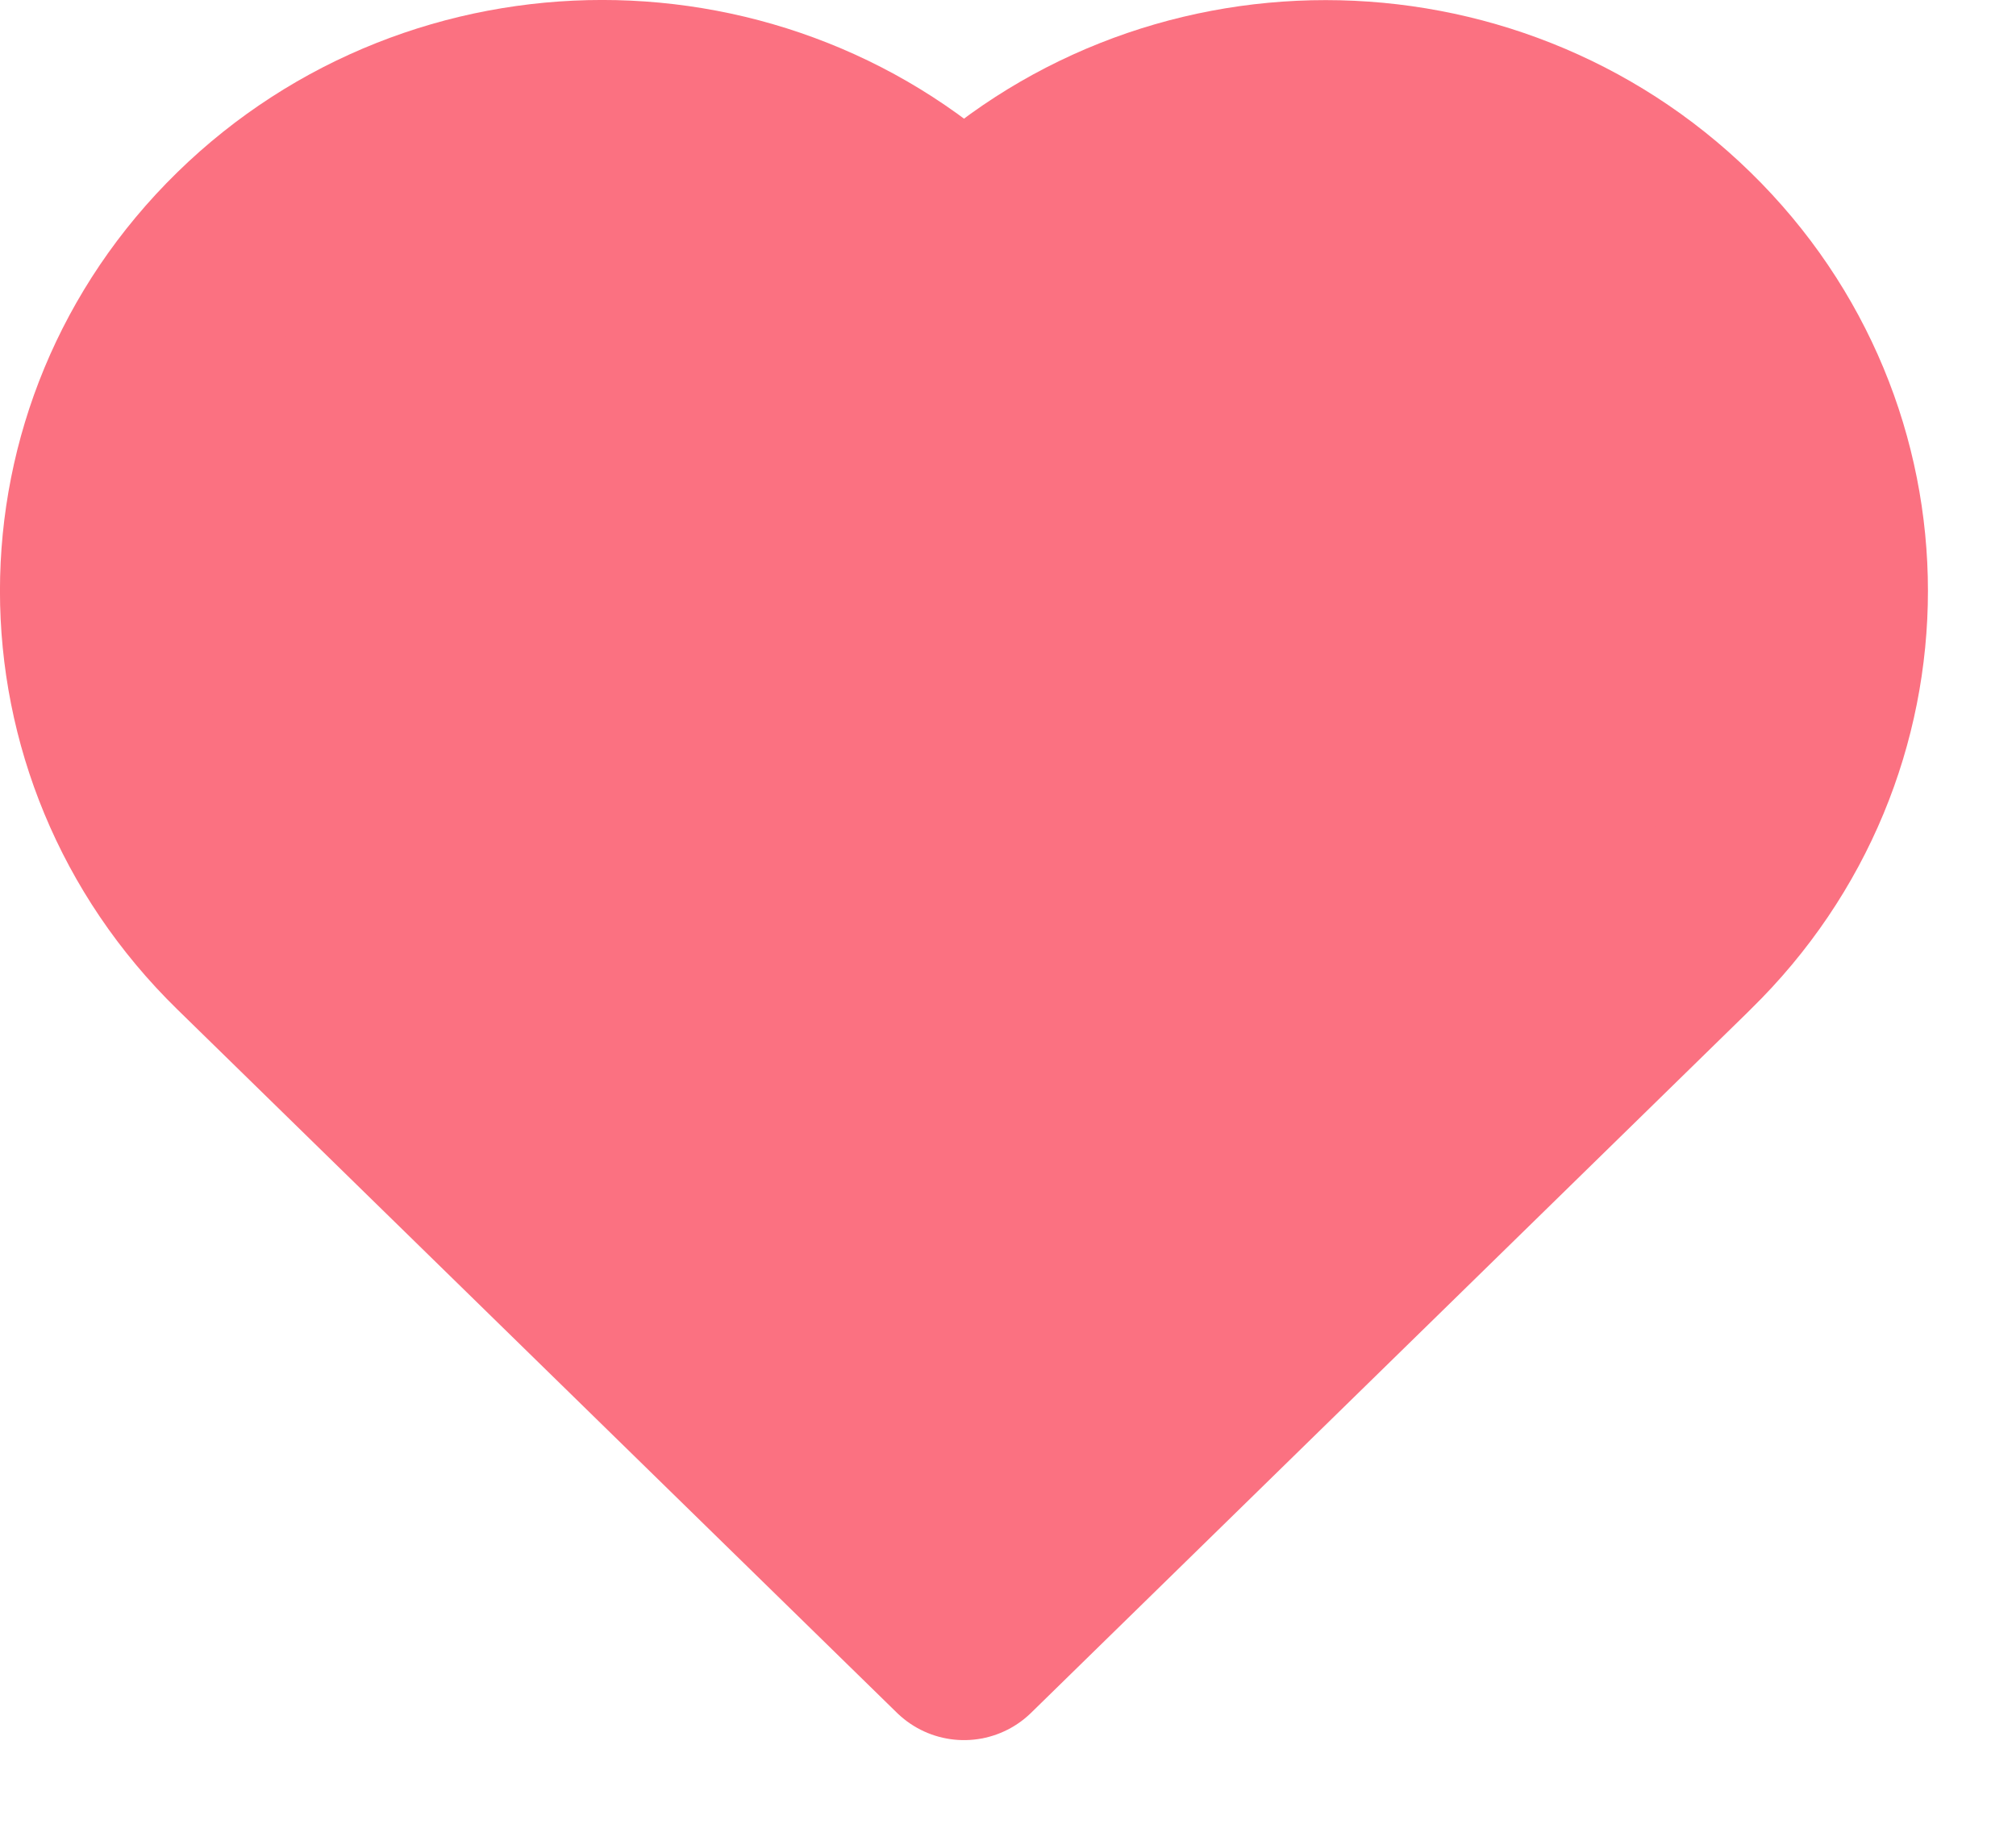
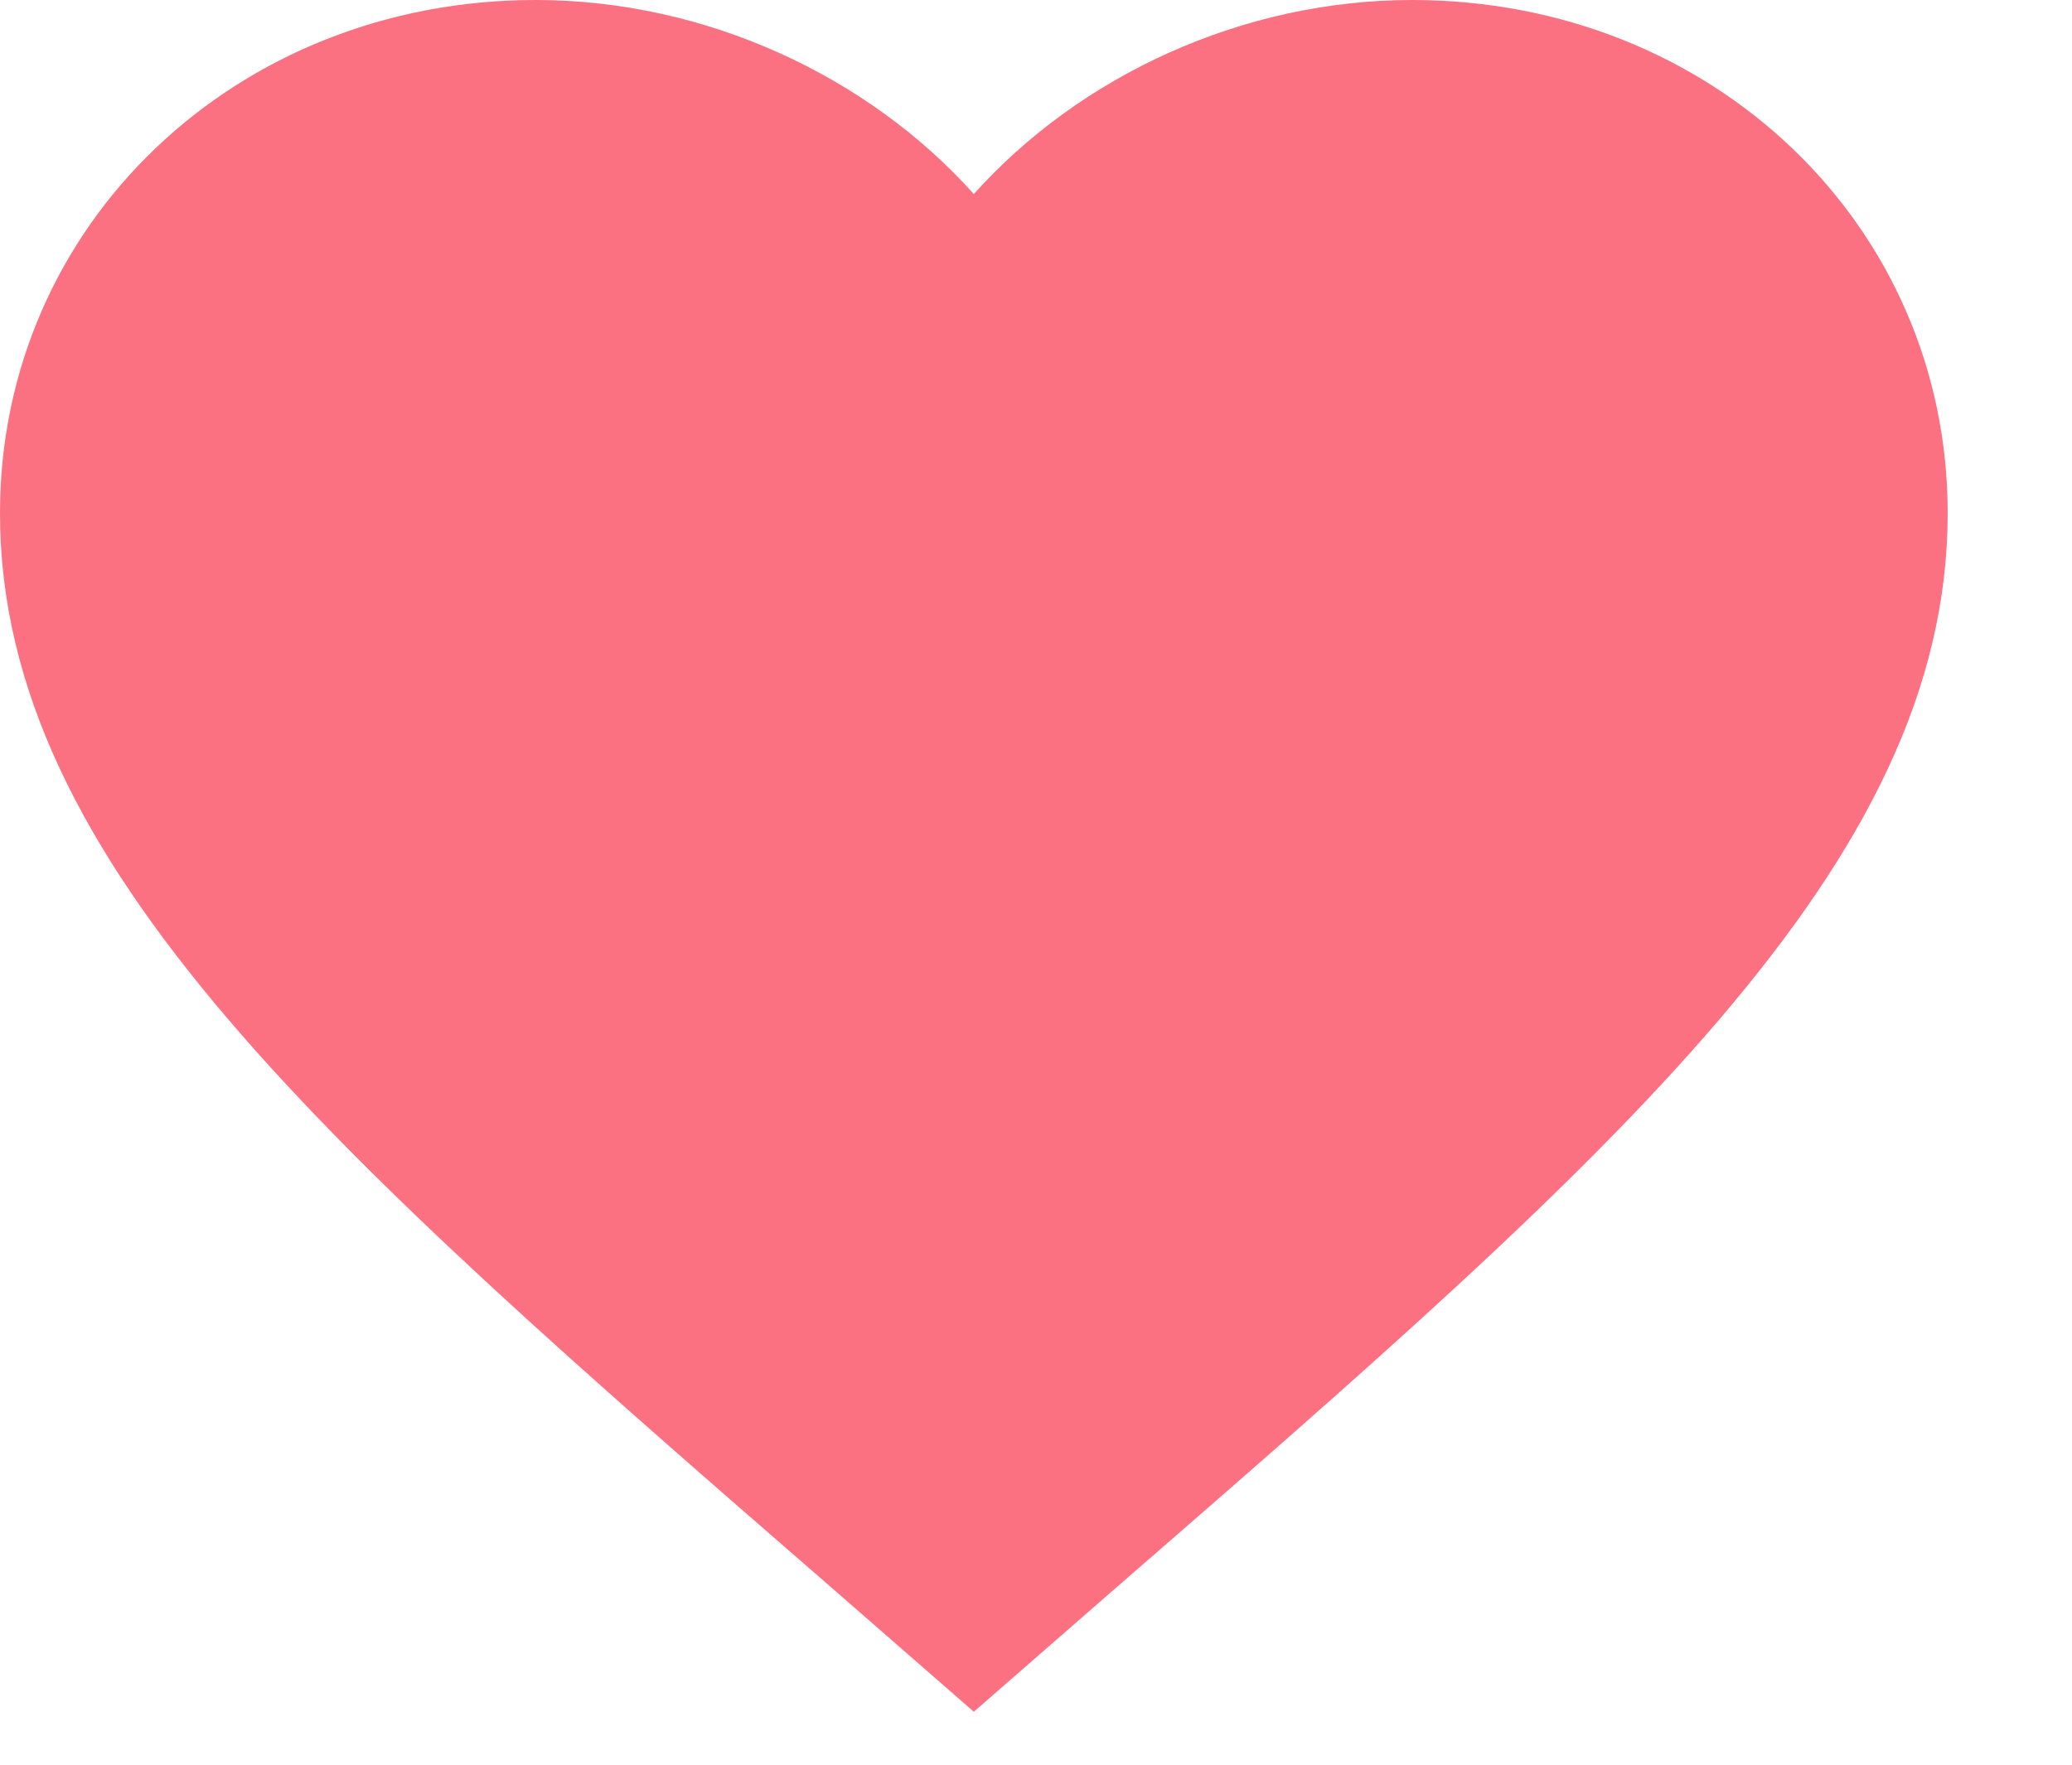
- <svg xmlns="http://www.w3.org/2000/svg" width="21" height="19" viewBox="0 0 21 19" fill="none">
-   <path d="M2.586 9.839L10.042 17.127L17.497 9.839L17.537 9.799C19.598 7.785 19.598 4.525 17.537 2.512C15.476 0.498 12.142 0.497 10.082 2.512L10.042 2.551L10 2.511C7.94 0.496 4.605 0.496 2.545 2.511C0.485 4.525 0.484 7.785 2.545 9.799L2.586 9.839Z" fill="#FB7181" stroke="#FB7181" stroke-width="2" stroke-linecap="round" stroke-linejoin="round" />
+ <svg xmlns="http://www.w3.org/2000/svg" width="27" height="23" viewBox="0 0 27 23" fill="none">
+   <path d="M12.69 22.31L10.85 20.705C4.315 15.027 0 11.271 0 6.687C0 2.93 3.071 0 6.979 0C9.188 0 11.307 0.985 12.69 2.529C14.073 0.985 16.192 0 18.401 0C22.309 0 25.38 2.93 25.38 6.687C25.38 11.271 21.065 15.027 14.53 20.705L12.69 22.31Z" fill="#fb7181" />
</svg>
